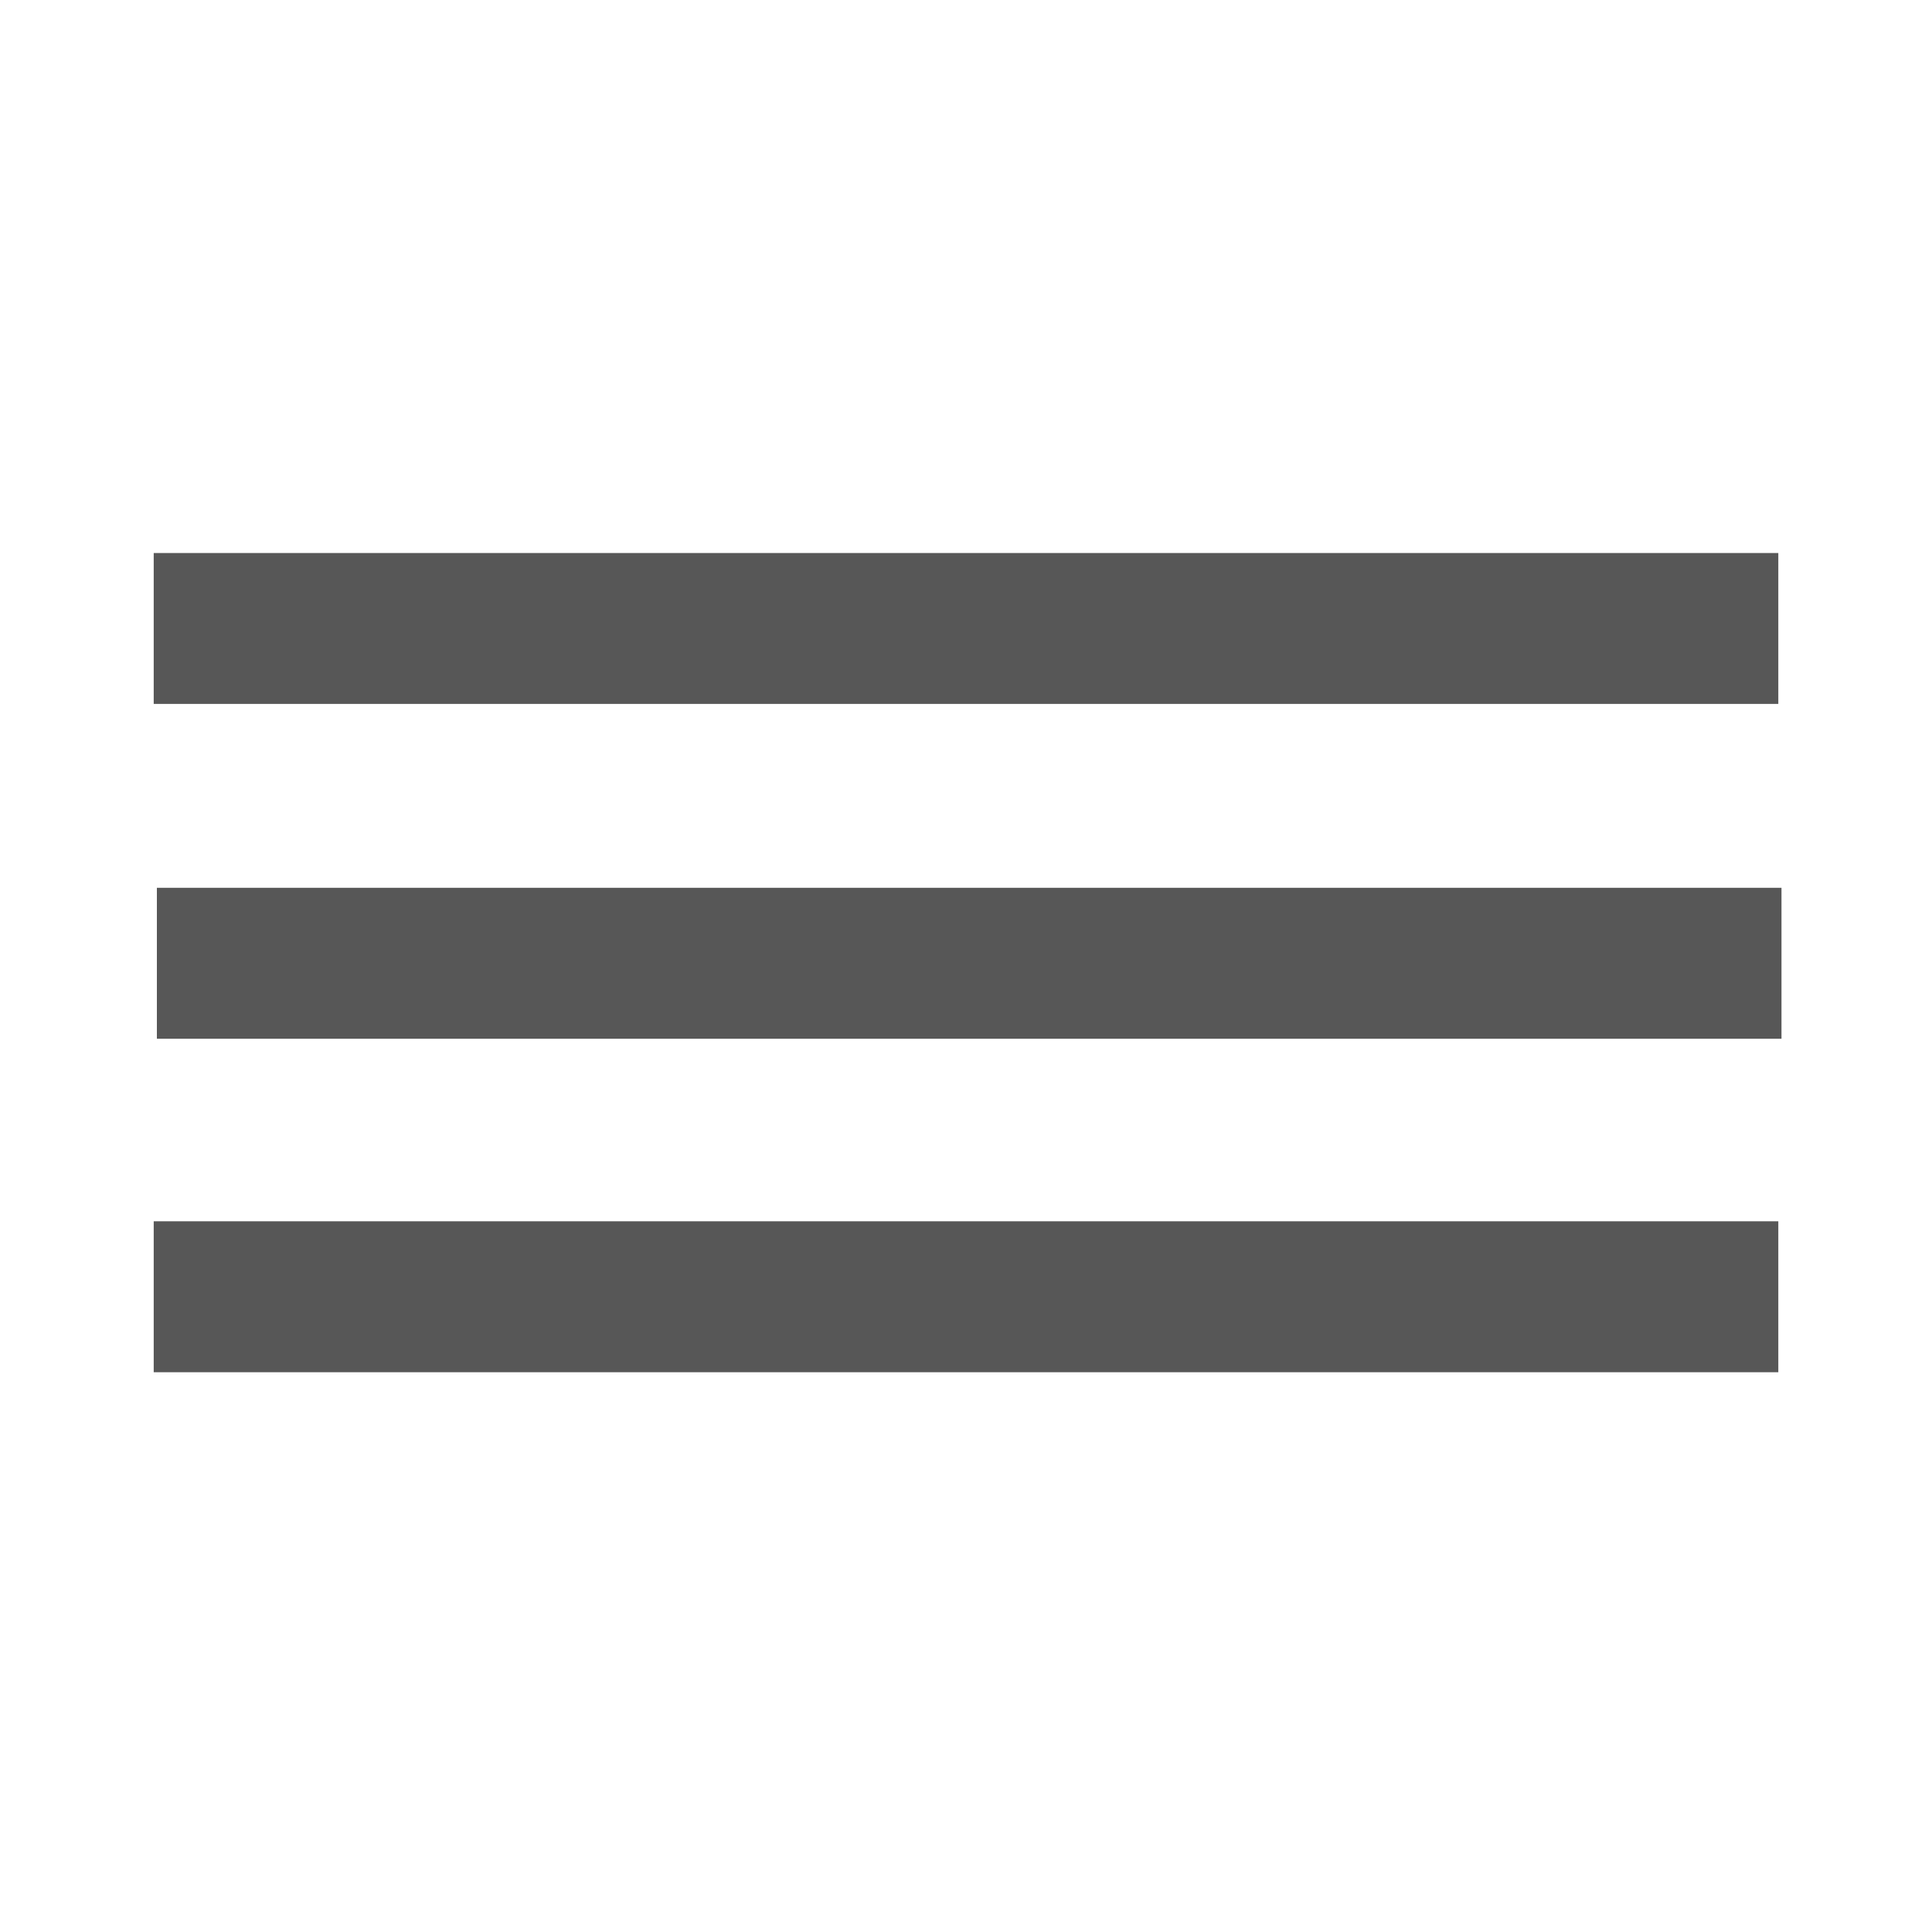
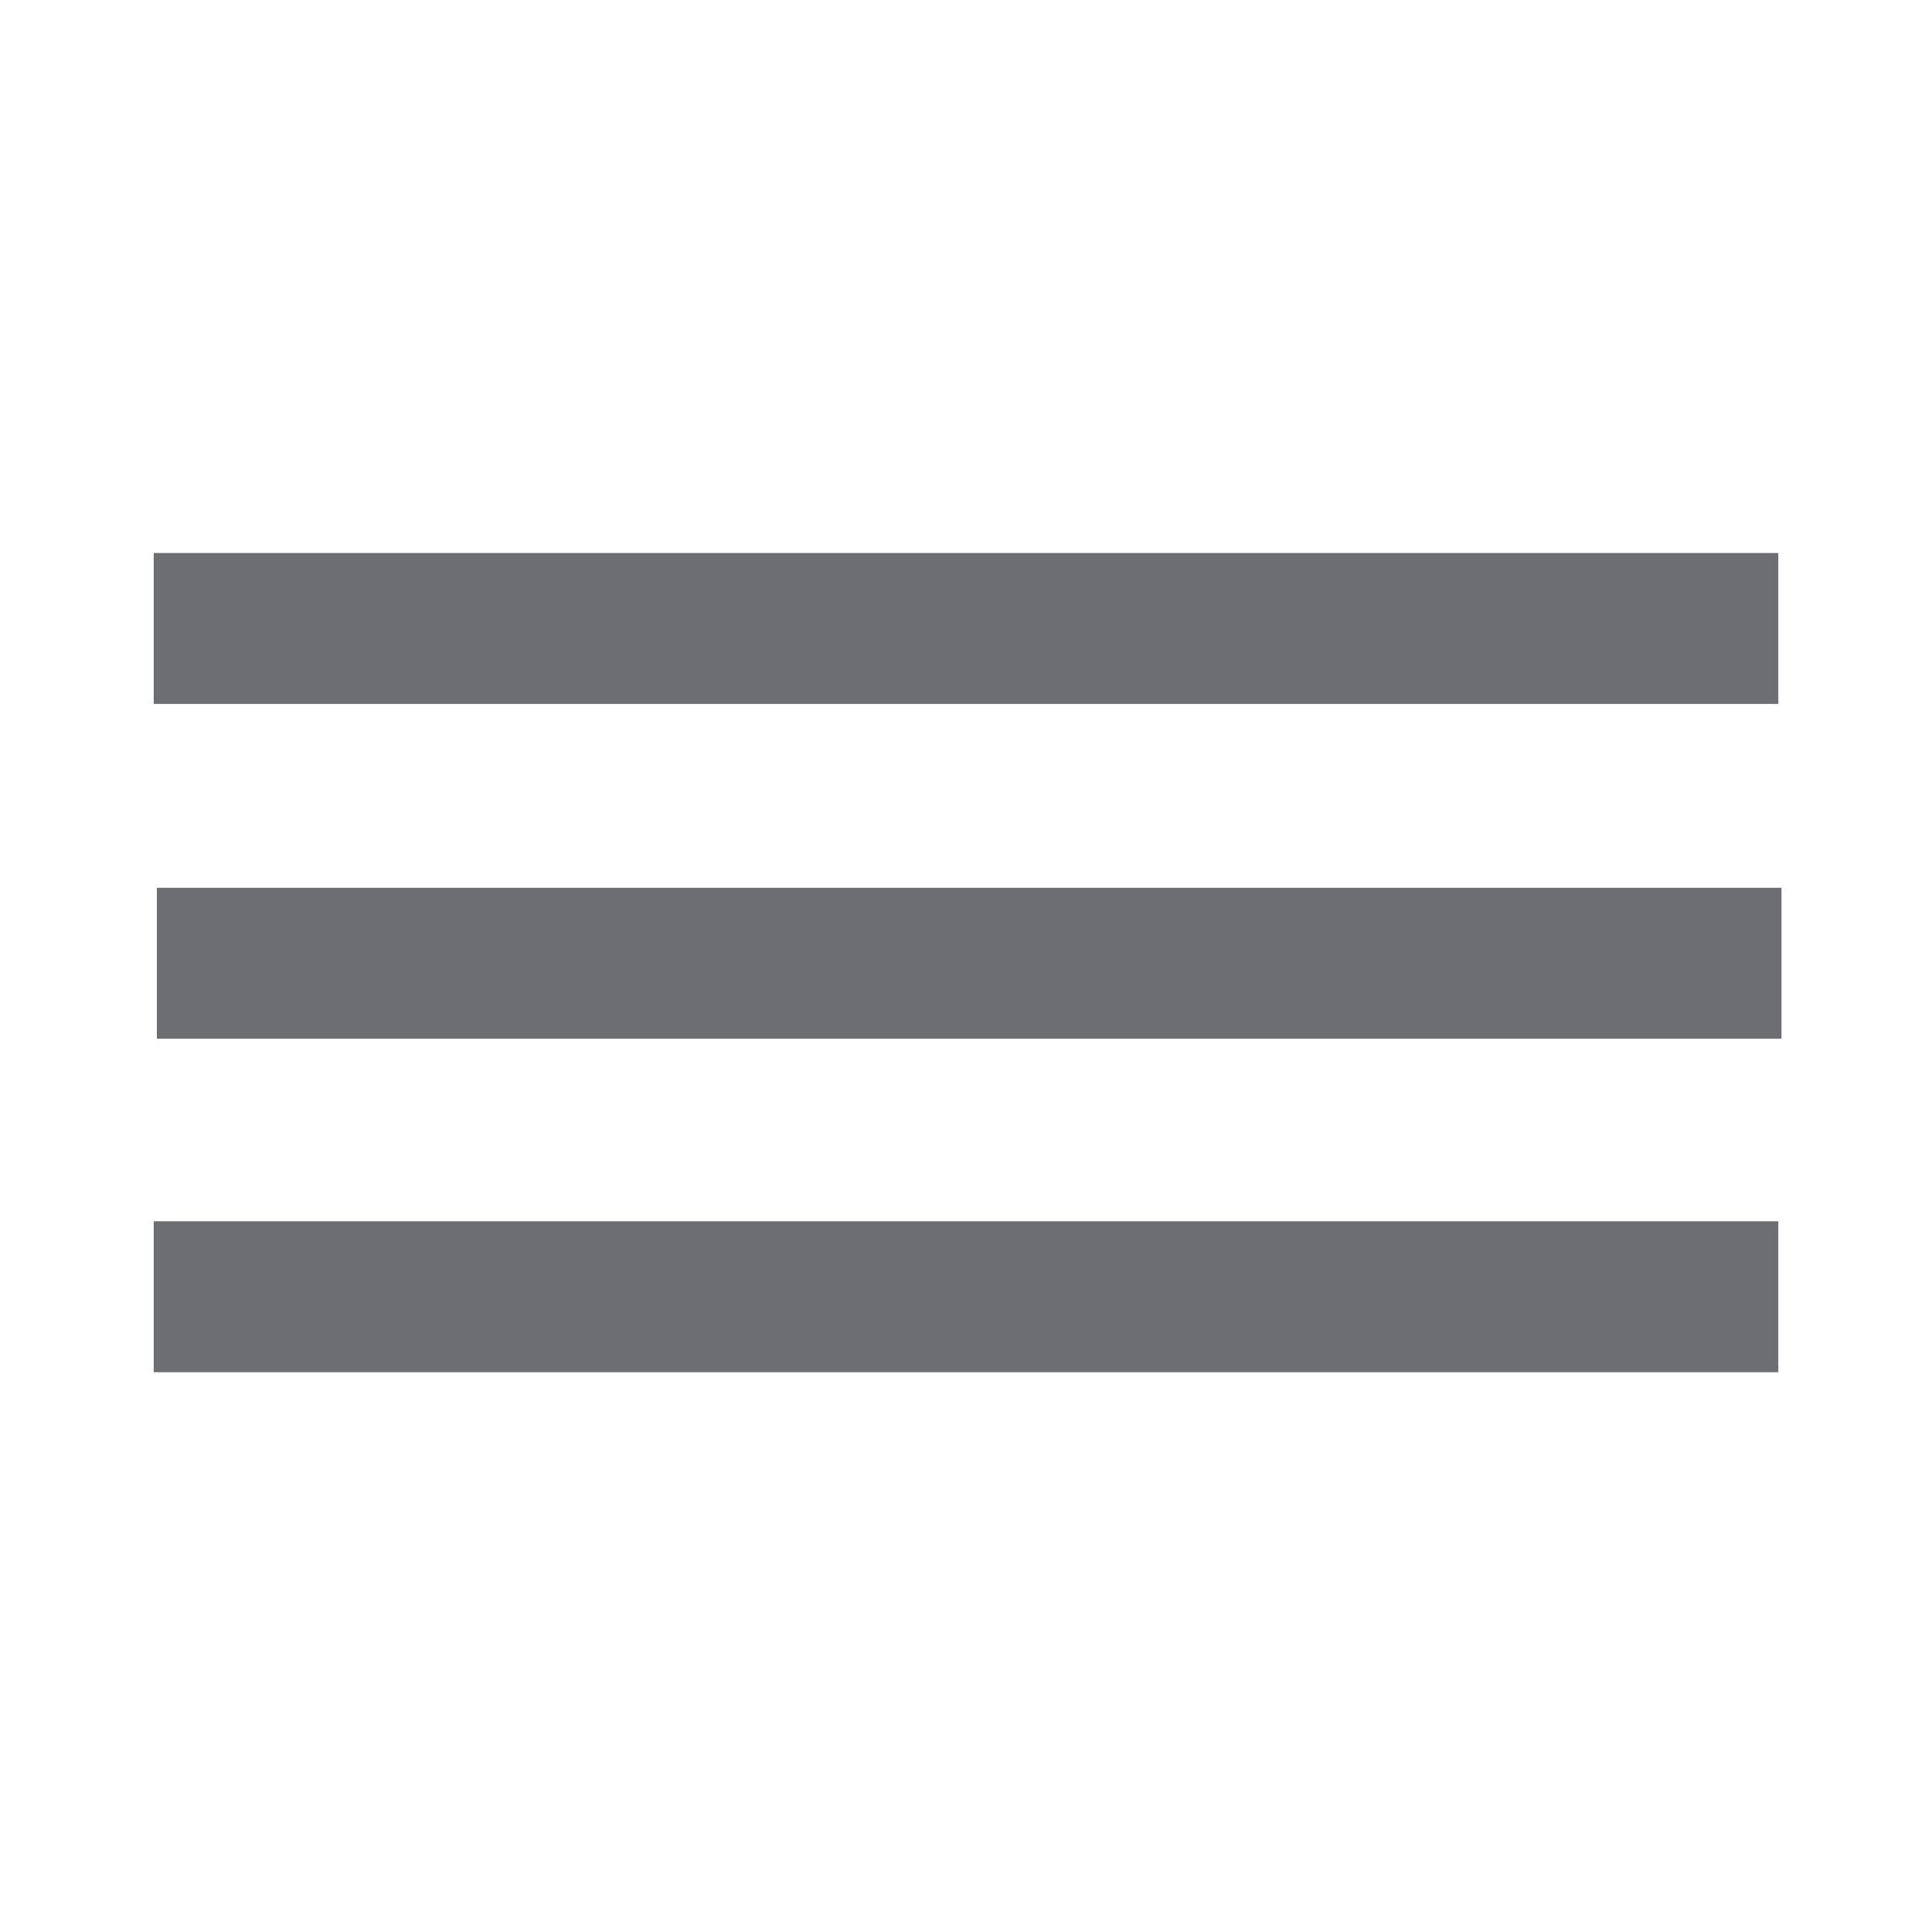
<svg xmlns="http://www.w3.org/2000/svg" version="1.1" id="Layer_1" x="0px" y="0px" width="64px" height="64px" viewBox="0 0 64 64" enable-background="new 0 0 64 64" xml:space="preserve">
  <g>
-     <path fill="none" stroke="#575757" stroke-width="5" stroke-linejoin="bevel" d="M5.092,20.819h53.817" />
-     <path fill="none" stroke="#575757" stroke-width="5" stroke-linejoin="bevel" d="M5.197,31.909h53.817" />
-     <path fill="none" stroke="#575757" stroke-width="5" stroke-linejoin="bevel" d="M5.092,42.957h53.817" />
+     <path fill="none" stroke="#6D6E71" stroke-width="5" stroke-linejoin="bevel" d="M5.092,20.819h53.817" />
+     <path fill="none" stroke="#6D6E71" stroke-width="5" stroke-linejoin="bevel" d="M5.197,31.909h53.817" />
+     <path fill="none" stroke="#6D6E71" stroke-width="5" stroke-linejoin="bevel" d="M5.092,42.957h53.817" />
  </g>
</svg>
